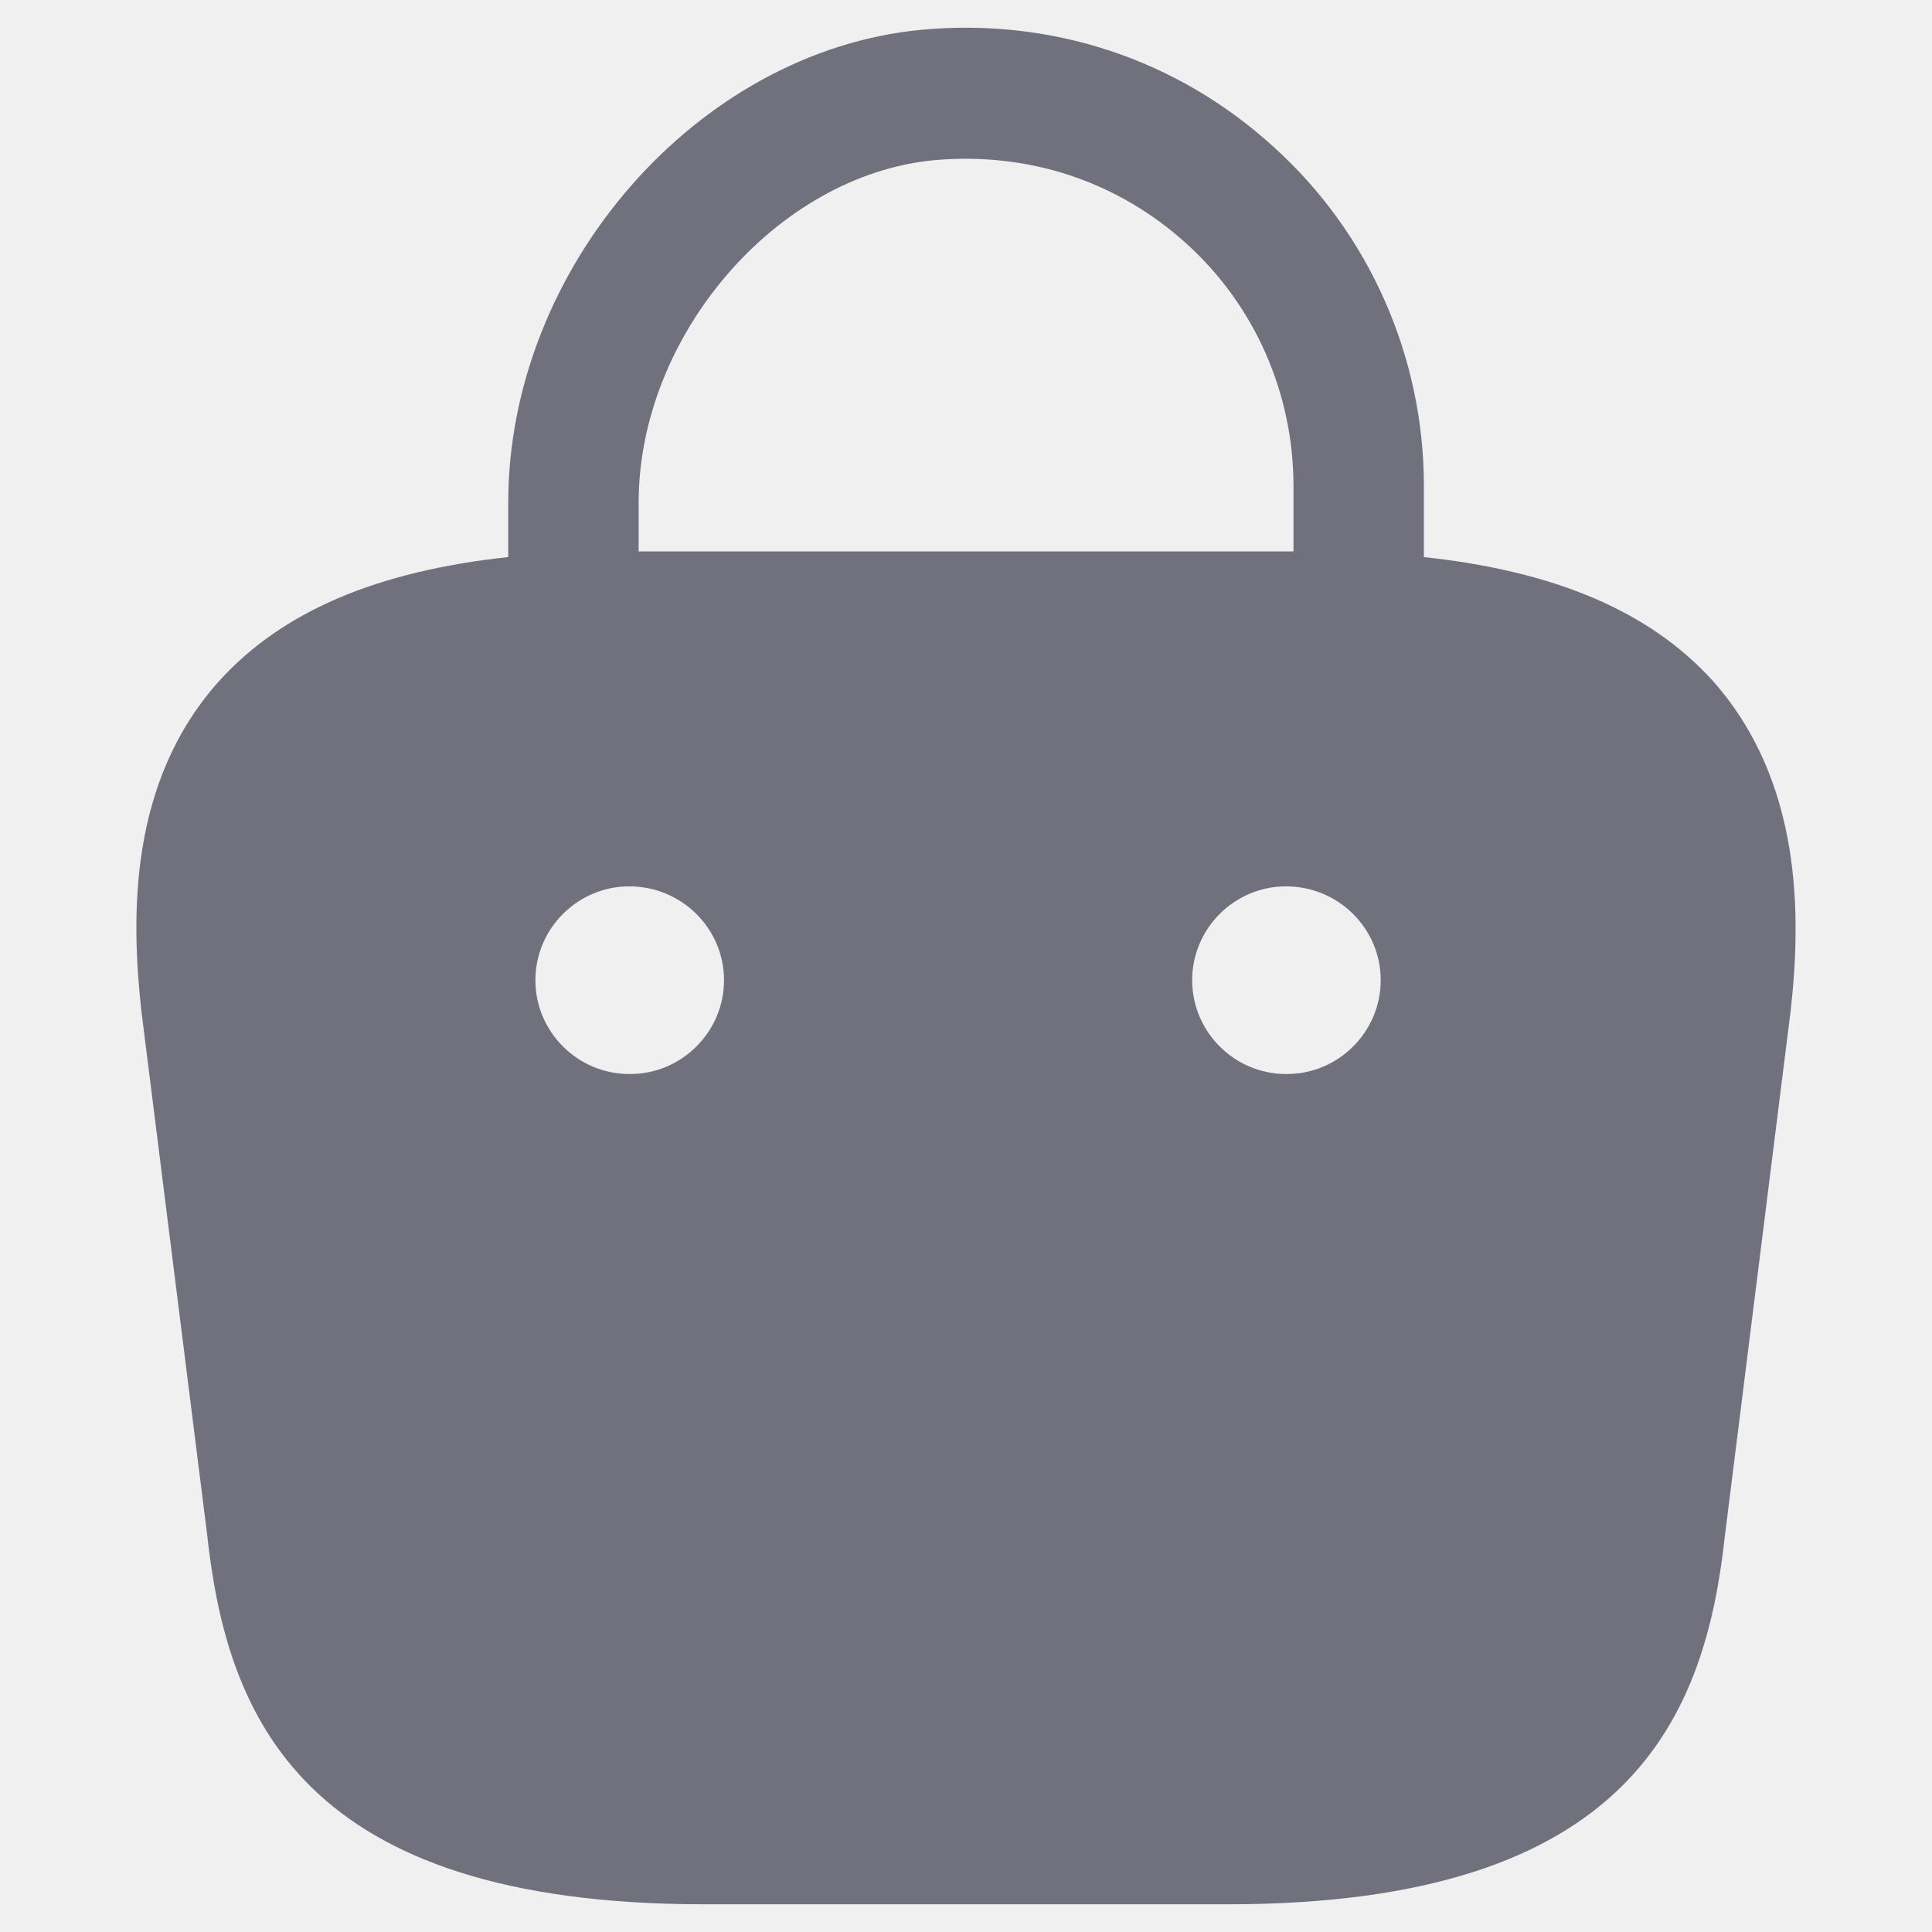
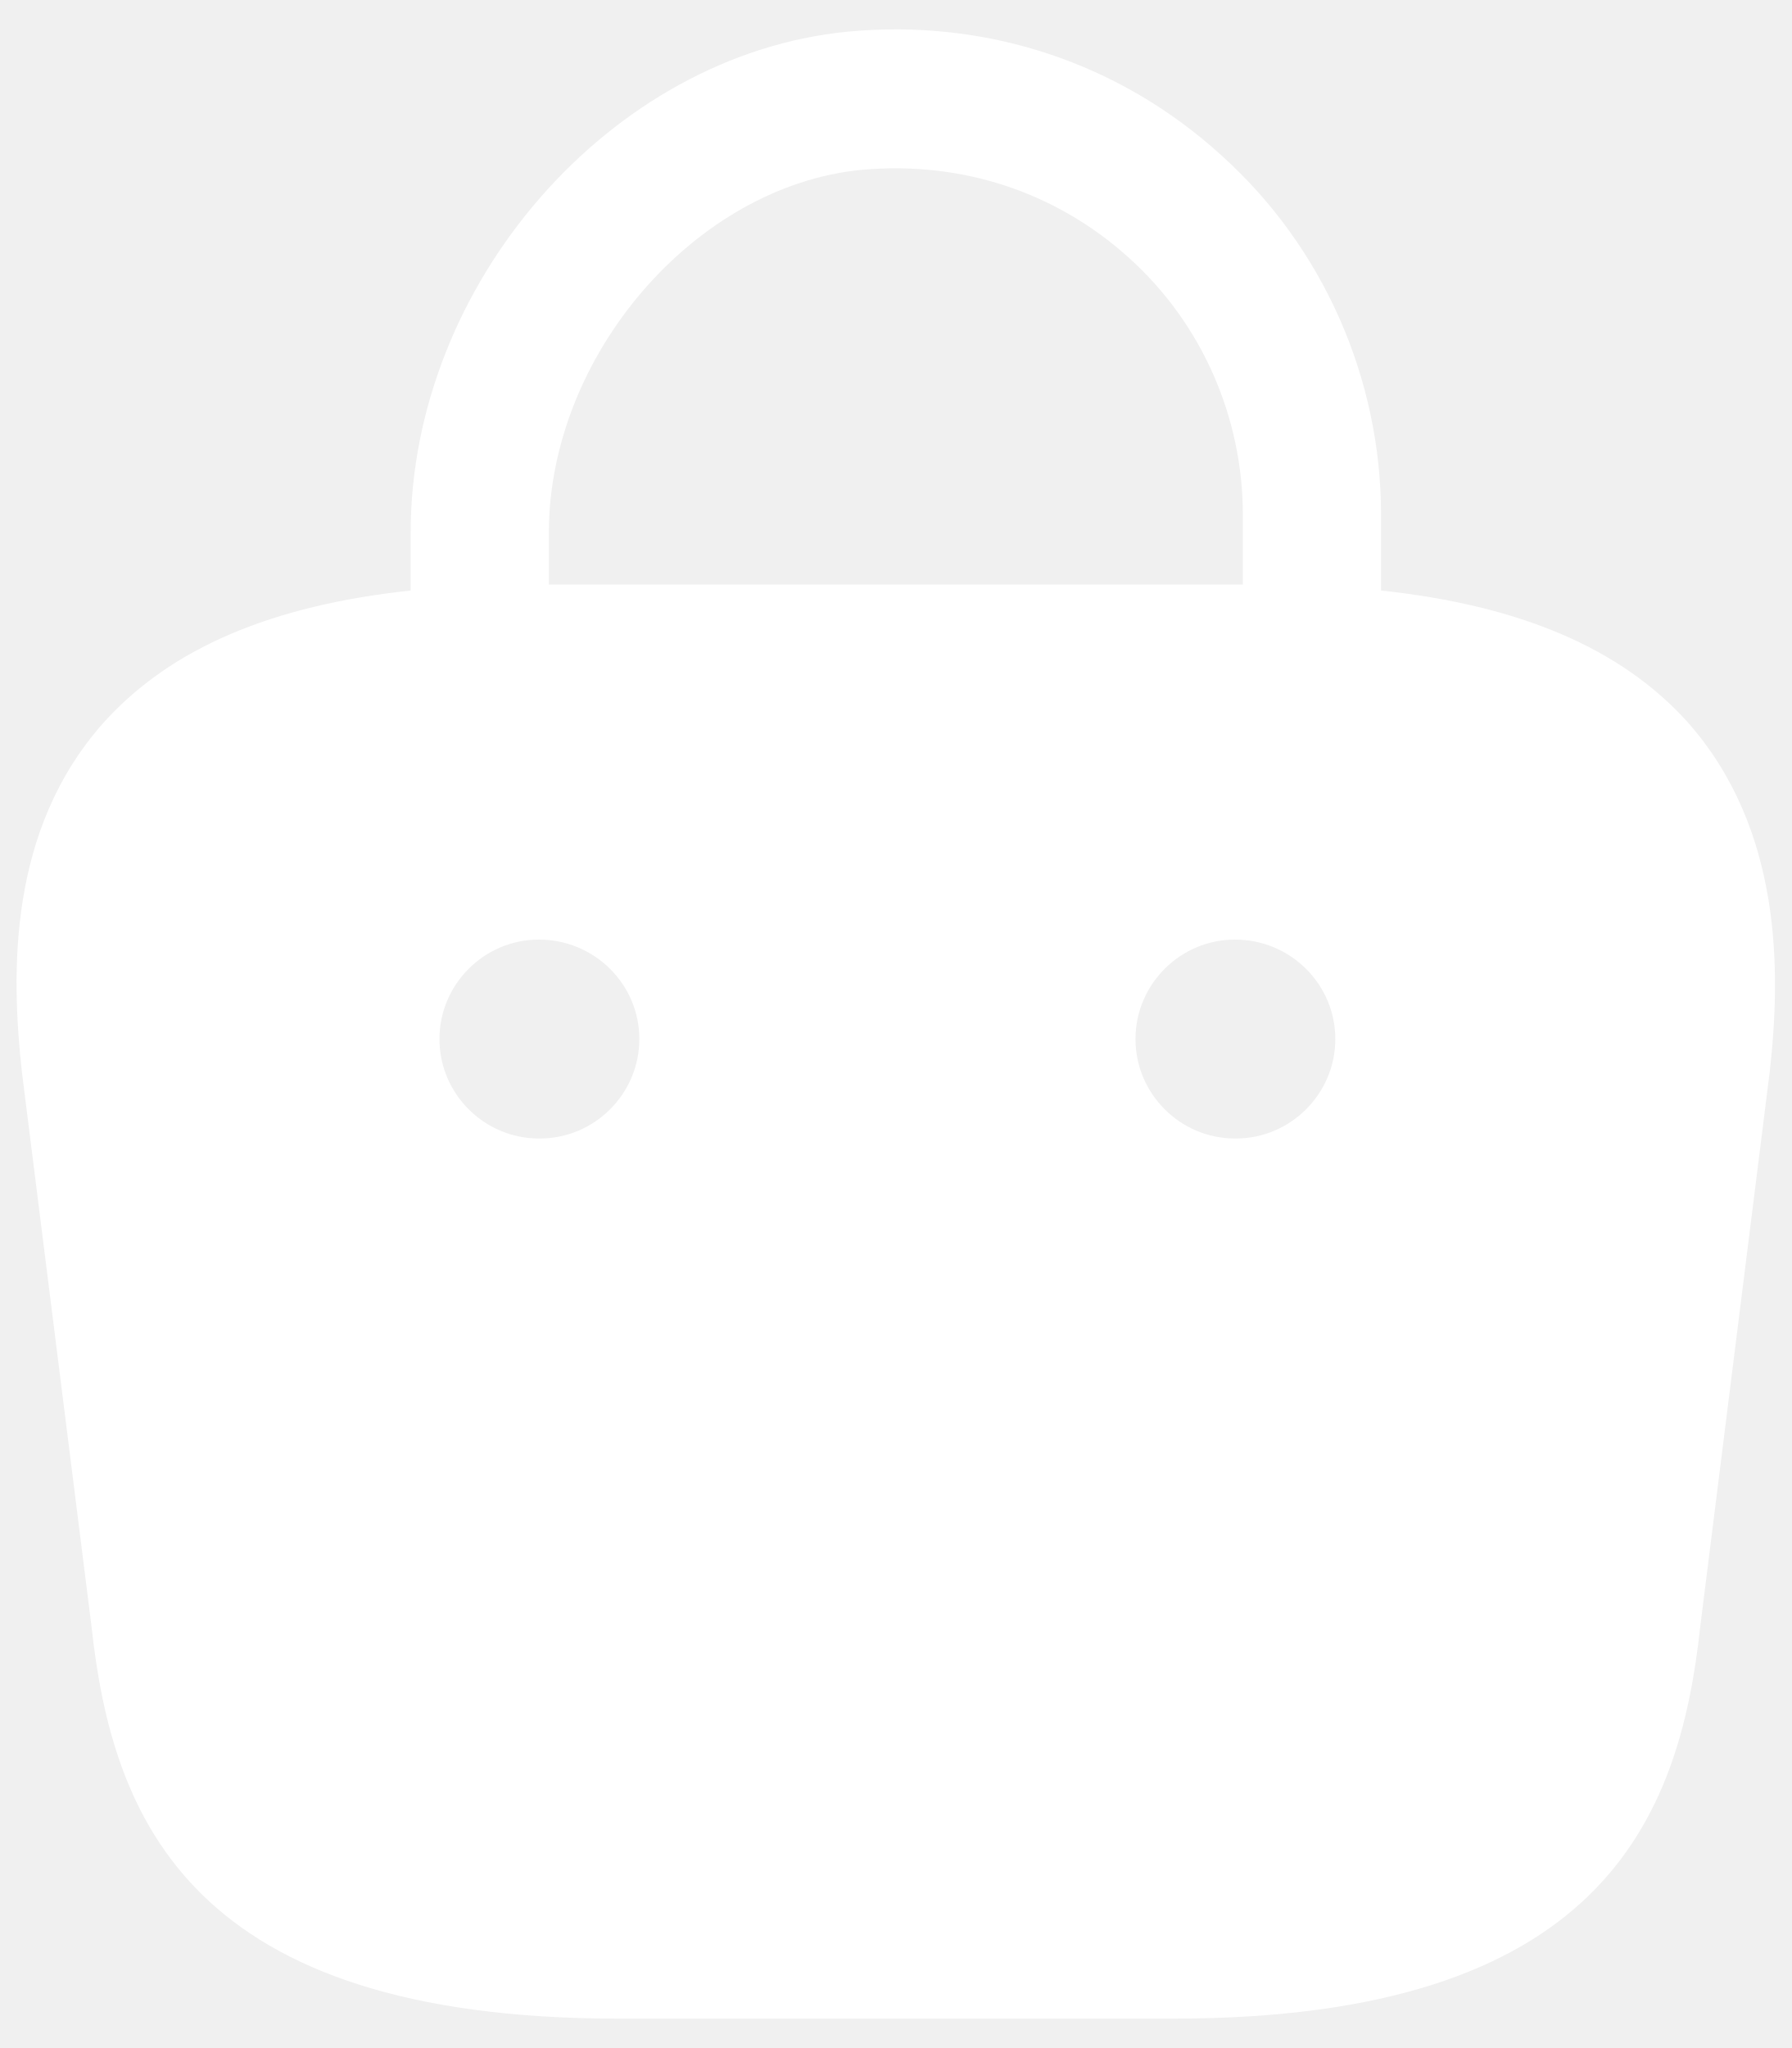
- <svg xmlns="http://www.w3.org/2000/svg" width="32" height="32" viewBox="0 0 32 32" fill="none">
-   <path d="M28.37 11.278C27.329 10.128 25.759 9.46 23.584 9.227V8.046C23.584 5.917 22.683 3.866 21.098 2.436C19.497 0.975 17.415 0.291 15.255 0.494C11.541 0.851 8.418 4.441 8.418 8.325V9.227C6.242 9.46 4.673 10.128 3.631 11.278C2.124 12.956 2.171 15.194 2.342 16.748L3.429 25.403C3.756 28.433 4.983 31.541 11.665 31.541H20.336C27.018 31.541 28.246 28.433 28.572 25.419L29.66 16.732C29.831 15.194 29.862 12.956 28.37 11.278ZM15.472 2.653C17.026 2.514 18.503 2.995 19.652 4.036C20.787 5.062 21.424 6.523 21.424 8.046V9.133H10.578V8.325C10.578 5.559 12.862 2.902 15.472 2.653ZM10.438 17.789H10.422C9.567 17.789 8.868 17.09 8.868 16.235C8.868 15.38 9.567 14.681 10.422 14.681C11.292 14.681 11.992 15.38 11.992 16.235C11.992 17.09 11.292 17.789 10.438 17.789ZM21.315 17.789H21.3C20.445 17.789 19.746 17.09 19.746 16.235C19.746 15.38 20.445 14.681 21.3 14.681C22.17 14.681 22.869 15.38 22.869 16.235C22.869 17.09 22.17 17.789 21.315 17.789Z" fill="#71717D" />
+ <svg xmlns="http://www.w3.org/2000/svg" width="28" height="32" viewBox="0 0 28 32" fill="none">
+   <path d="M26.37 11.278C25.329 10.128 23.759 9.46 21.584 9.227V8.046C21.584 5.917 20.683 3.866 19.098 2.436C17.497 0.975 15.415 0.291 13.255 0.494C9.541 0.851 6.418 4.441 6.418 8.325V9.227C4.242 9.46 2.673 10.128 1.631 11.278C0.124 12.956 0.171 15.194 0.342 16.748L1.429 25.403C1.756 28.433 2.983 31.541 9.665 31.541H18.336C25.018 31.541 26.246 28.433 26.572 25.419L27.66 16.732C27.831 15.194 27.862 12.956 26.37 11.278ZM13.472 2.653C15.026 2.514 16.503 2.995 17.652 4.036C18.787 5.062 19.424 6.523 19.424 8.046V9.133H8.578V8.325C8.578 5.559 10.862 2.902 13.472 2.653ZM8.438 17.789H8.422C7.567 17.789 6.868 17.09 6.868 16.235C6.868 15.38 7.567 14.681 8.422 14.681C9.292 14.681 9.992 15.38 9.992 16.235C9.992 17.09 9.292 17.789 8.438 17.789ZM19.315 17.789H19.3C18.445 17.789 17.746 17.09 17.746 16.235C17.746 15.38 18.445 14.681 19.3 14.681C20.17 14.681 20.869 15.38 20.869 16.235C20.869 17.09 20.17 17.789 19.315 17.789Z" fill="white" />
</svg>
